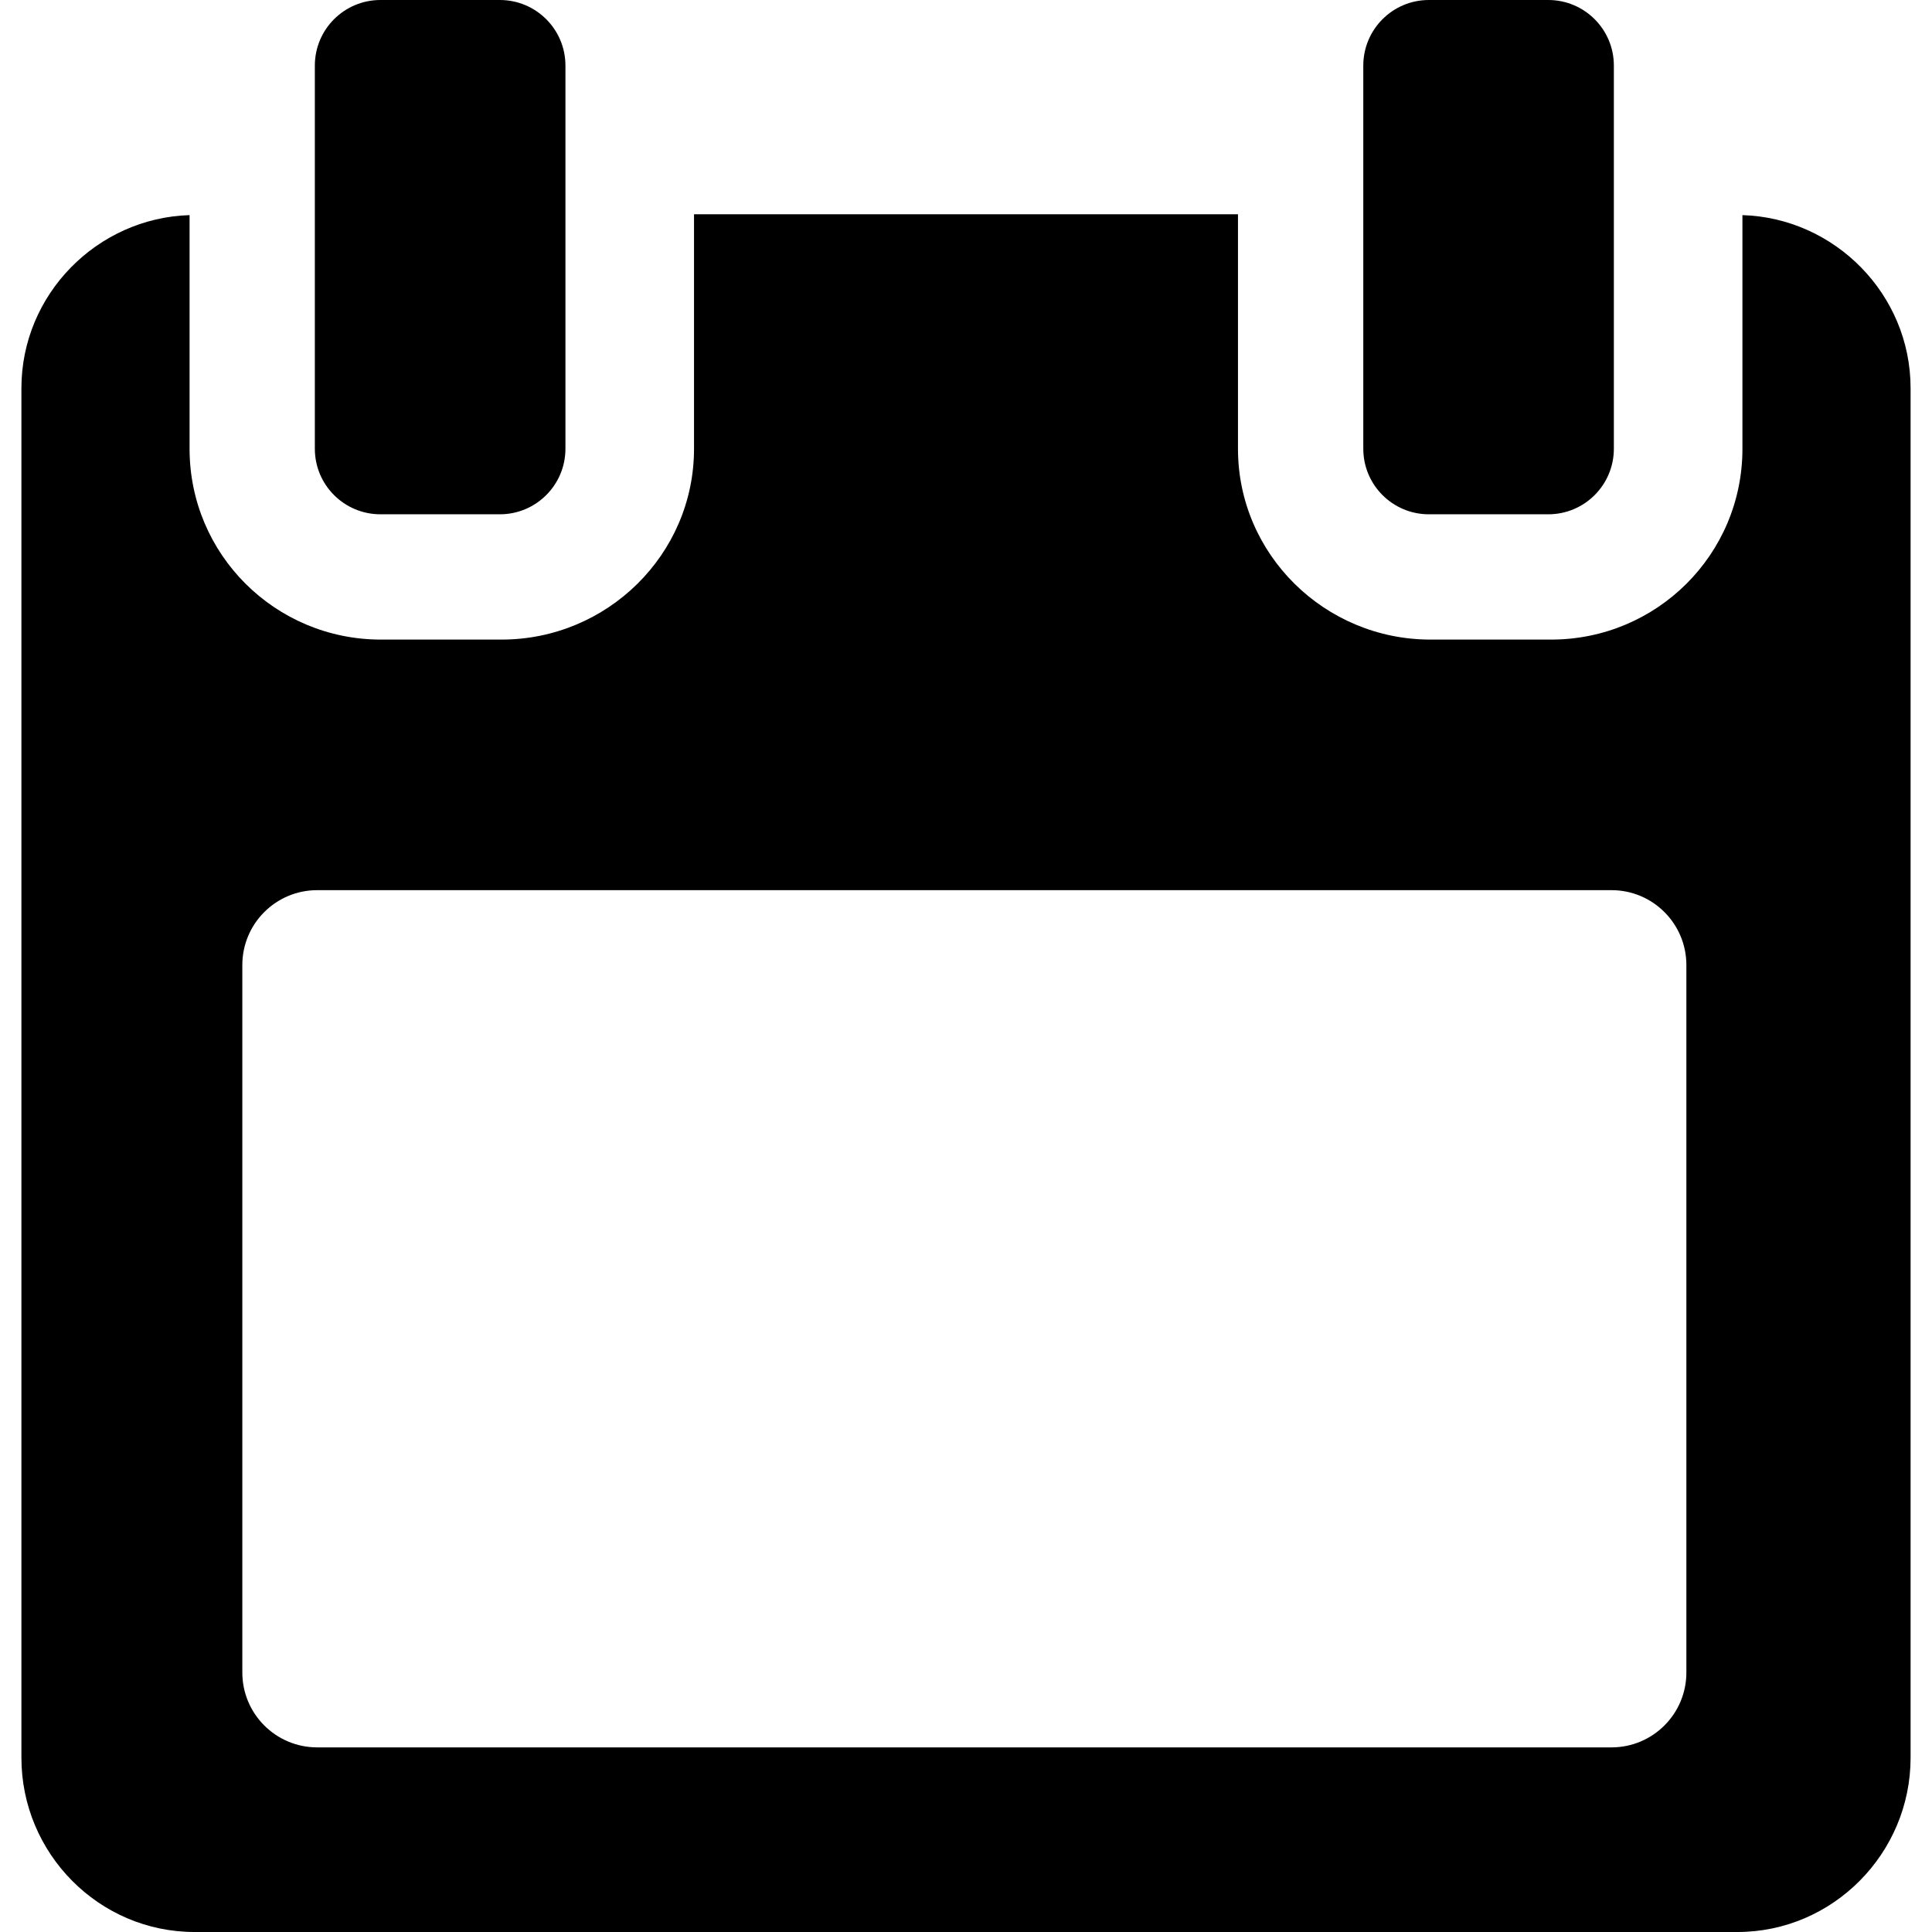
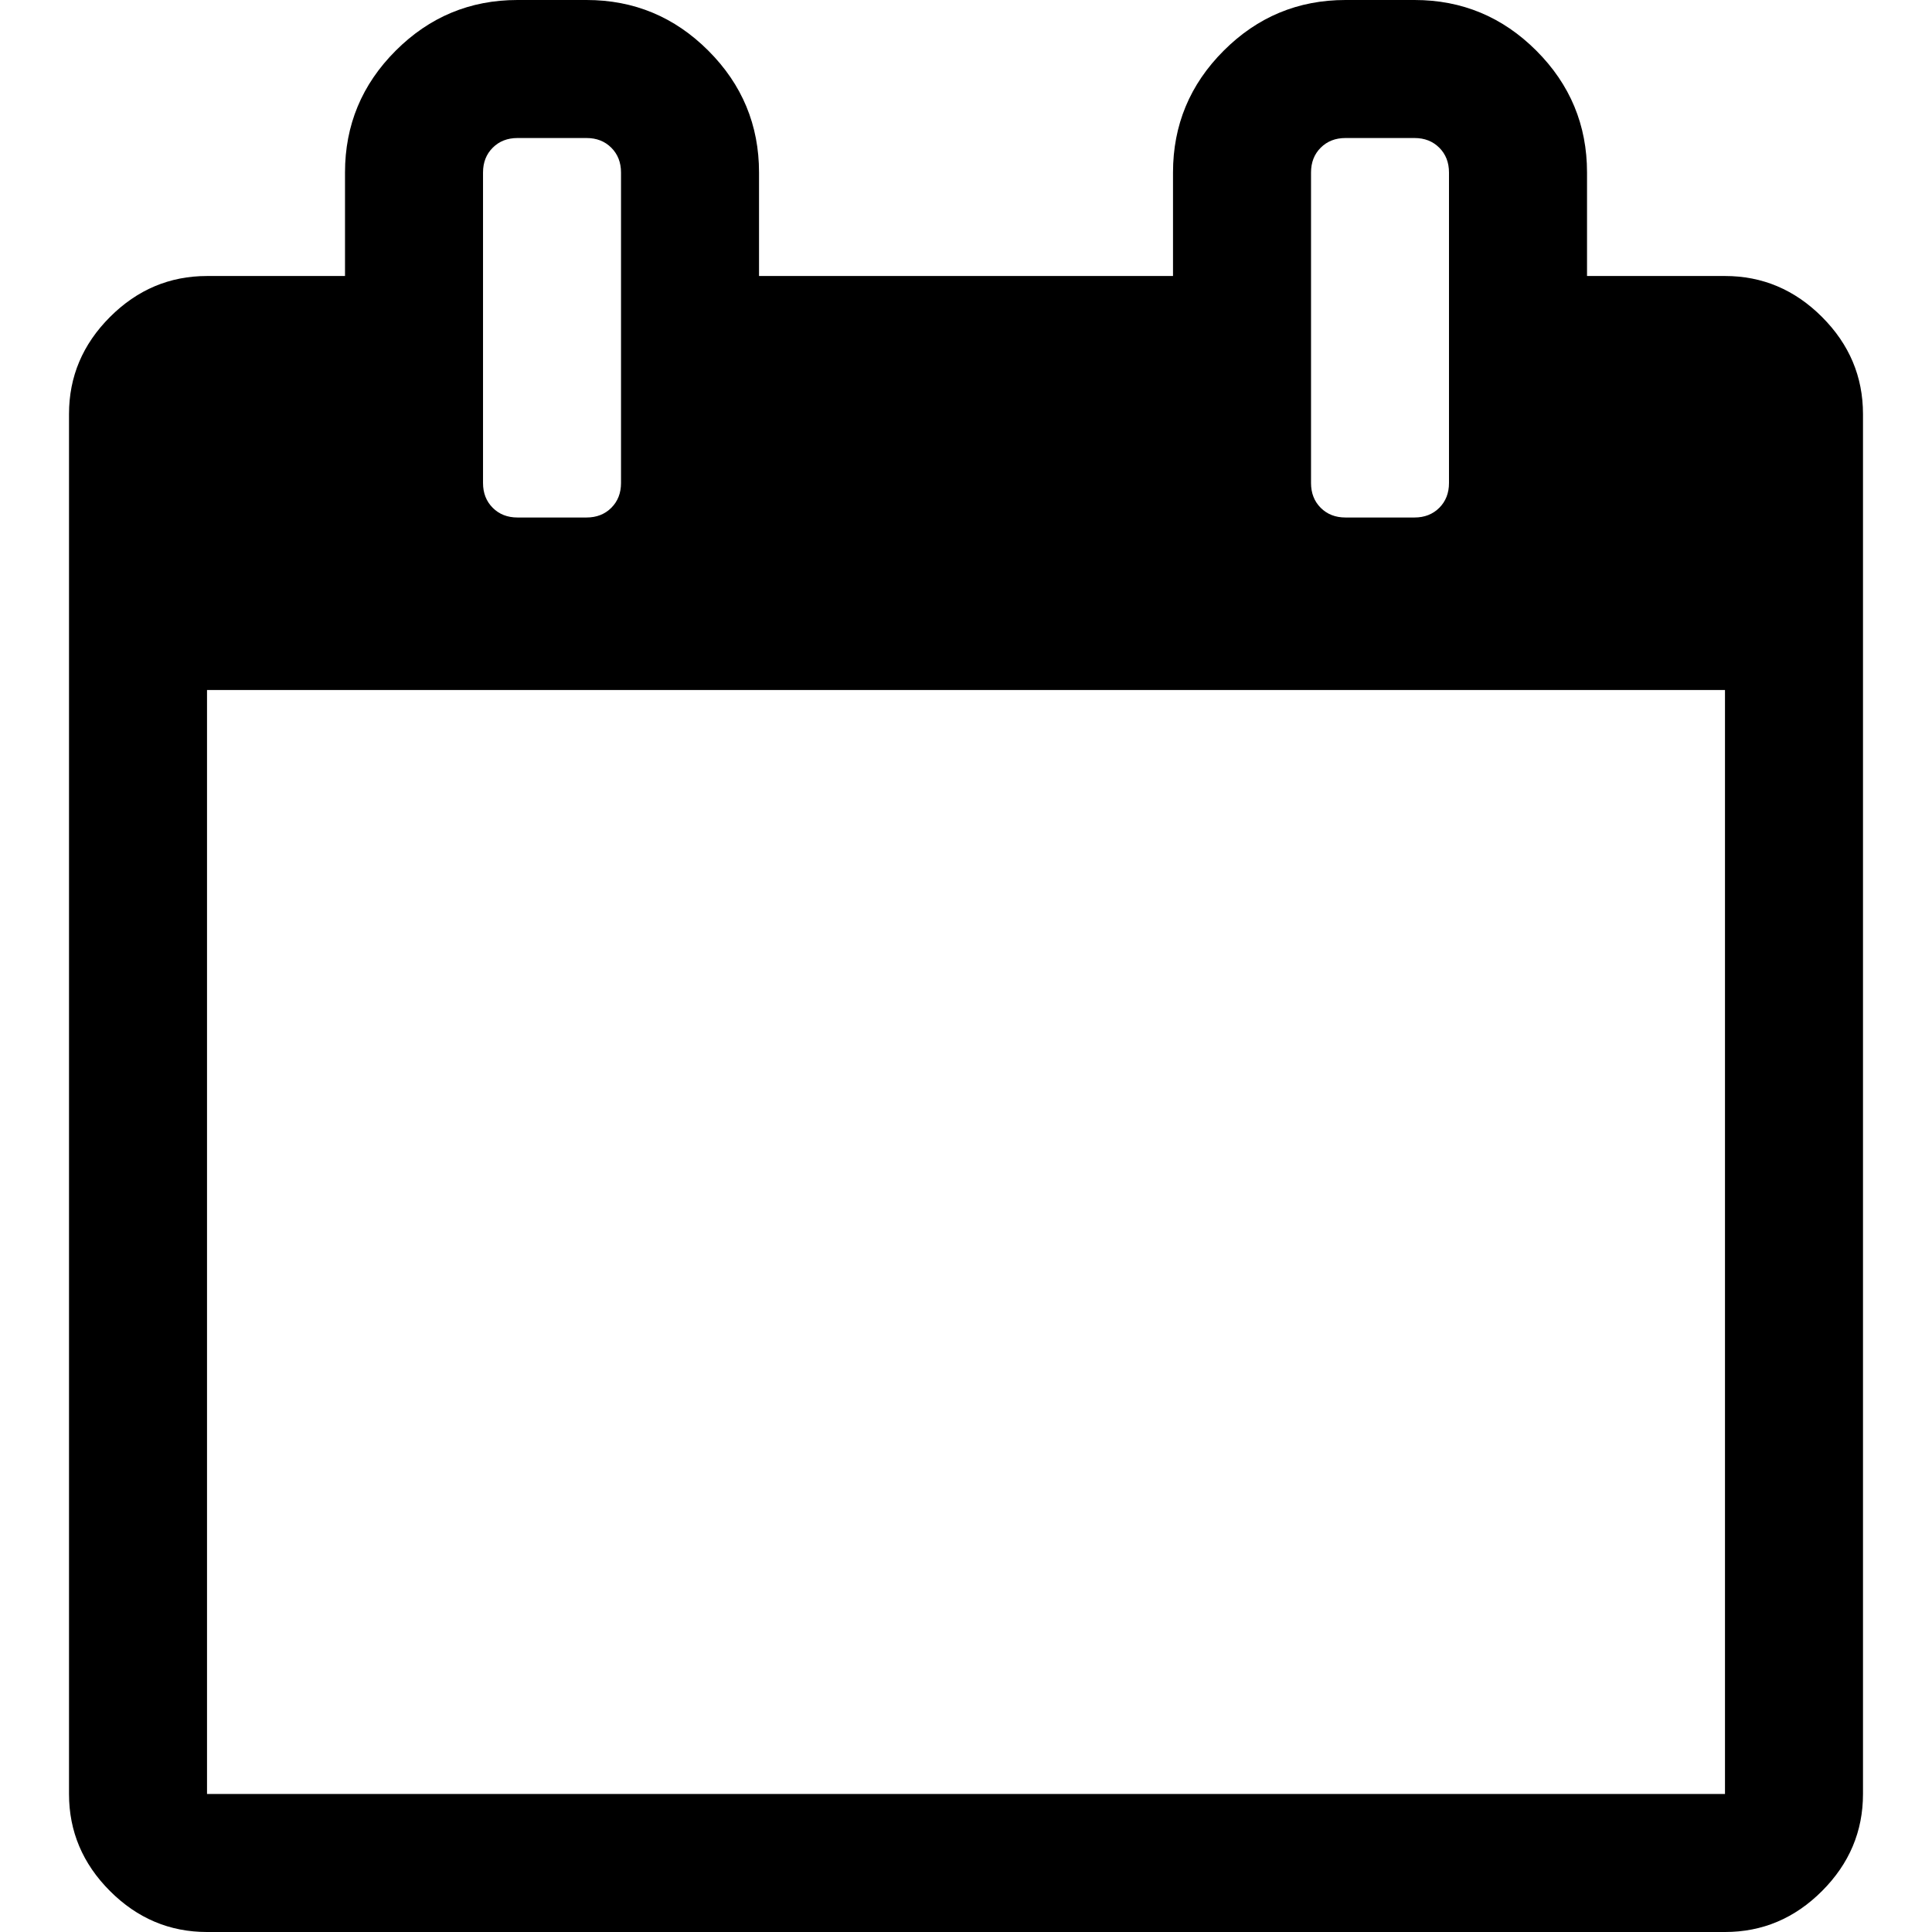
- <svg xmlns="http://www.w3.org/2000/svg" version="1.1" id="Capa_1" x="0px" y="0px" width="488.152px" height="488.152px" viewBox="0 0 488.152 488.152" style="enable-background:new 0 0 488.152 488.152;" xml:space="preserve">
-   <defs id="defs979" />
-   <g id="g944">
-     <g id="g942">
-       <path d="M440.254,54.354v59.05c0,26.69-21.652,48.198-48.338,48.198h-30.493c-26.688,0-48.627-21.508-48.627-48.198V54.142    h-137.44v59.262c0,26.69-21.938,48.198-48.622,48.198H96.235c-26.685,0-48.336-21.508-48.336-48.198v-59.05    C24.576,55.057,5.411,74.356,5.411,98.077v346.061c0,24.167,19.588,44.015,43.755,44.015h389.82    c24.131,0,43.755-19.889,43.755-44.015V98.077C482.741,74.356,463.577,55.057,440.254,54.354z M426.091,422.588    c0,10.444-8.468,18.917-18.916,18.917H80.144c-10.448,0-18.916-8.473-18.916-18.917V243.835c0-10.448,8.467-18.921,18.916-18.921    h327.03c10.448,0,18.916,8.473,18.916,18.921L426.091,422.588L426.091,422.588z" id="path936" />
-       <path d="M96.128,129.945h30.162c9.155,0,16.578-7.412,16.578-16.567V16.573C142.868,7.417,135.445,0,126.29,0H96.128    C86.972,0,79.55,7.417,79.55,16.573v96.805C79.55,122.533,86.972,129.945,96.128,129.945z" id="path938" />
-       <path d="M361.035,129.945h30.162c9.149,0,16.572-7.412,16.572-16.567V16.573C407.77,7.417,400.347,0,391.197,0h-30.162    c-9.154,0-16.577,7.417-16.577,16.573v96.805C344.458,122.533,351.881,129.945,361.035,129.945z" id="path940" />
-     </g>
+ <svg xmlns="http://www.w3.org/2000/svg" version="1.1" id="Capa_1" x="0px" y="0px" width="511.634px" height="511.634px" viewBox="0 0 511.634 511.634" style="enable-background:new 0 0 511.634 511.634;" xml:space="preserve">
+   <g>
+     <path d="M482.513,83.942c-7.225-7.233-15.797-10.85-25.694-10.85h-36.541v-27.41c0-12.56-4.477-23.315-13.422-32.261   C397.906,4.475,387.157,0,374.591,0h-18.268c-12.565,0-23.318,4.475-32.264,13.422c-8.949,8.945-13.422,19.701-13.422,32.261v27.41   h-109.63v-27.41c0-12.56-4.475-23.315-13.422-32.261C178.64,4.475,167.886,0,155.321,0H137.05   c-12.562,0-23.317,4.475-32.264,13.422c-8.945,8.945-13.421,19.701-13.421,32.261v27.41H54.823c-9.9,0-18.464,3.617-25.697,10.85   c-7.233,7.232-10.85,15.8-10.85,25.697v365.453c0,9.89,3.617,18.456,10.85,25.693c7.232,7.231,15.796,10.849,25.697,10.849h401.989   c9.897,0,18.47-3.617,25.694-10.849c7.234-7.234,10.852-15.804,10.852-25.693V109.639   C493.357,99.739,489.743,91.175,482.513,83.942z M347.187,45.686c0-2.667,0.849-4.858,2.56-6.567   c1.711-1.711,3.901-2.568,6.57-2.568h18.268c2.67,0,4.853,0.854,6.57,2.568c1.712,1.712,2.567,3.903,2.567,6.567v82.224   c0,2.666-0.855,4.853-2.567,6.567c-1.718,1.709-3.9,2.568-6.57,2.568h-18.268c-2.669,0-4.859-0.855-6.57-2.568   c-1.711-1.715-2.56-3.901-2.56-6.567V45.686z M127.915,45.686c0-2.667,0.855-4.858,2.568-6.567   c1.714-1.711,3.901-2.568,6.567-2.568h18.271c2.667,0,4.858,0.854,6.567,2.568c1.711,1.712,2.57,3.903,2.57,6.567v82.224   c0,2.666-0.855,4.856-2.57,6.567c-1.713,1.709-3.9,2.568-6.567,2.568H137.05c-2.666,0-4.856-0.855-6.567-2.568   c-1.709-1.715-2.568-3.901-2.568-6.567V45.686z M456.812,475.088H54.823v-292.36h401.989V475.088z" />
  </g>
-   <g id="g946">
+   <g>
</g>
-   <g id="g948">
+   <g>
</g>
-   <g id="g950">
+   <g>
</g>
-   <g id="g952">
+   <g>
</g>
-   <g id="g954">
+   <g>
</g>
-   <g id="g956">
+   <g>
</g>
-   <g id="g958">
+   <g>
</g>
-   <g id="g960">
+   <g>
</g>
-   <g id="g962">
+   <g>
</g>
-   <g id="g964">
+   <g>
</g>
-   <g id="g966">
+   <g>
</g>
-   <g id="g968">
+   <g>
</g>
-   <g id="g970">
+   <g>
</g>
-   <g id="g972">
+   <g>
</g>
-   <g id="g974">
+   <g>
</g>
</svg>
